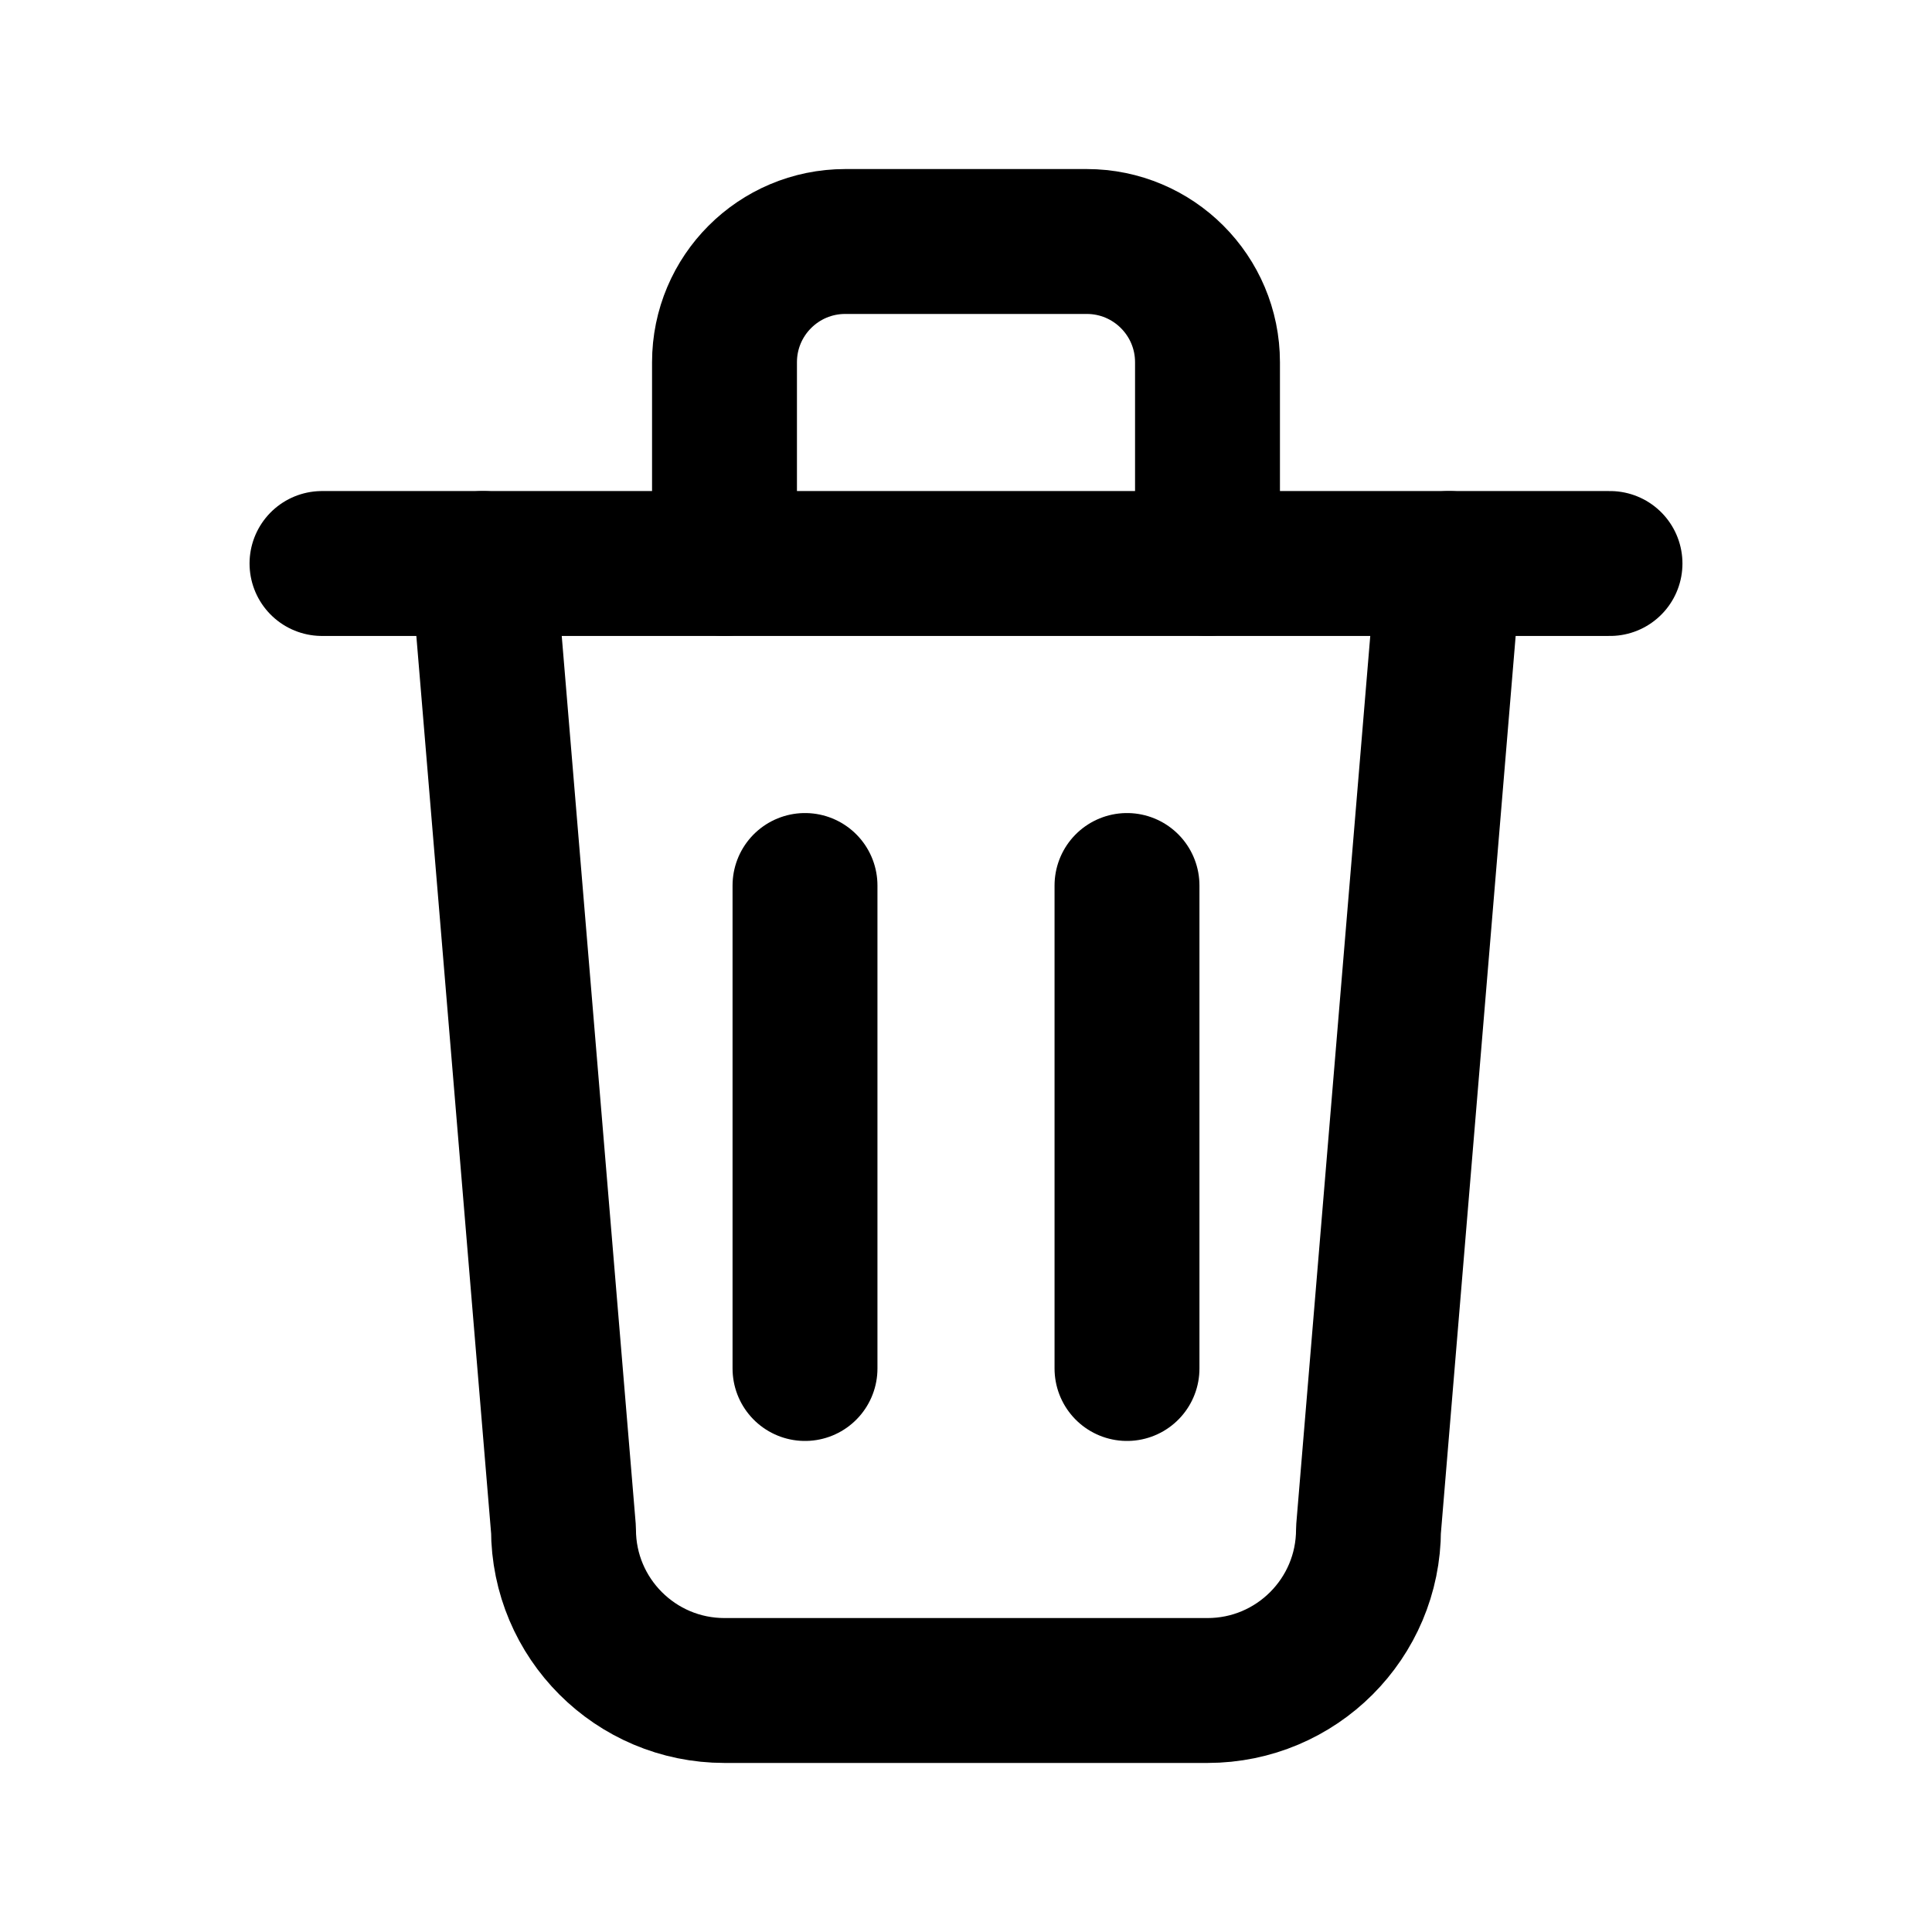
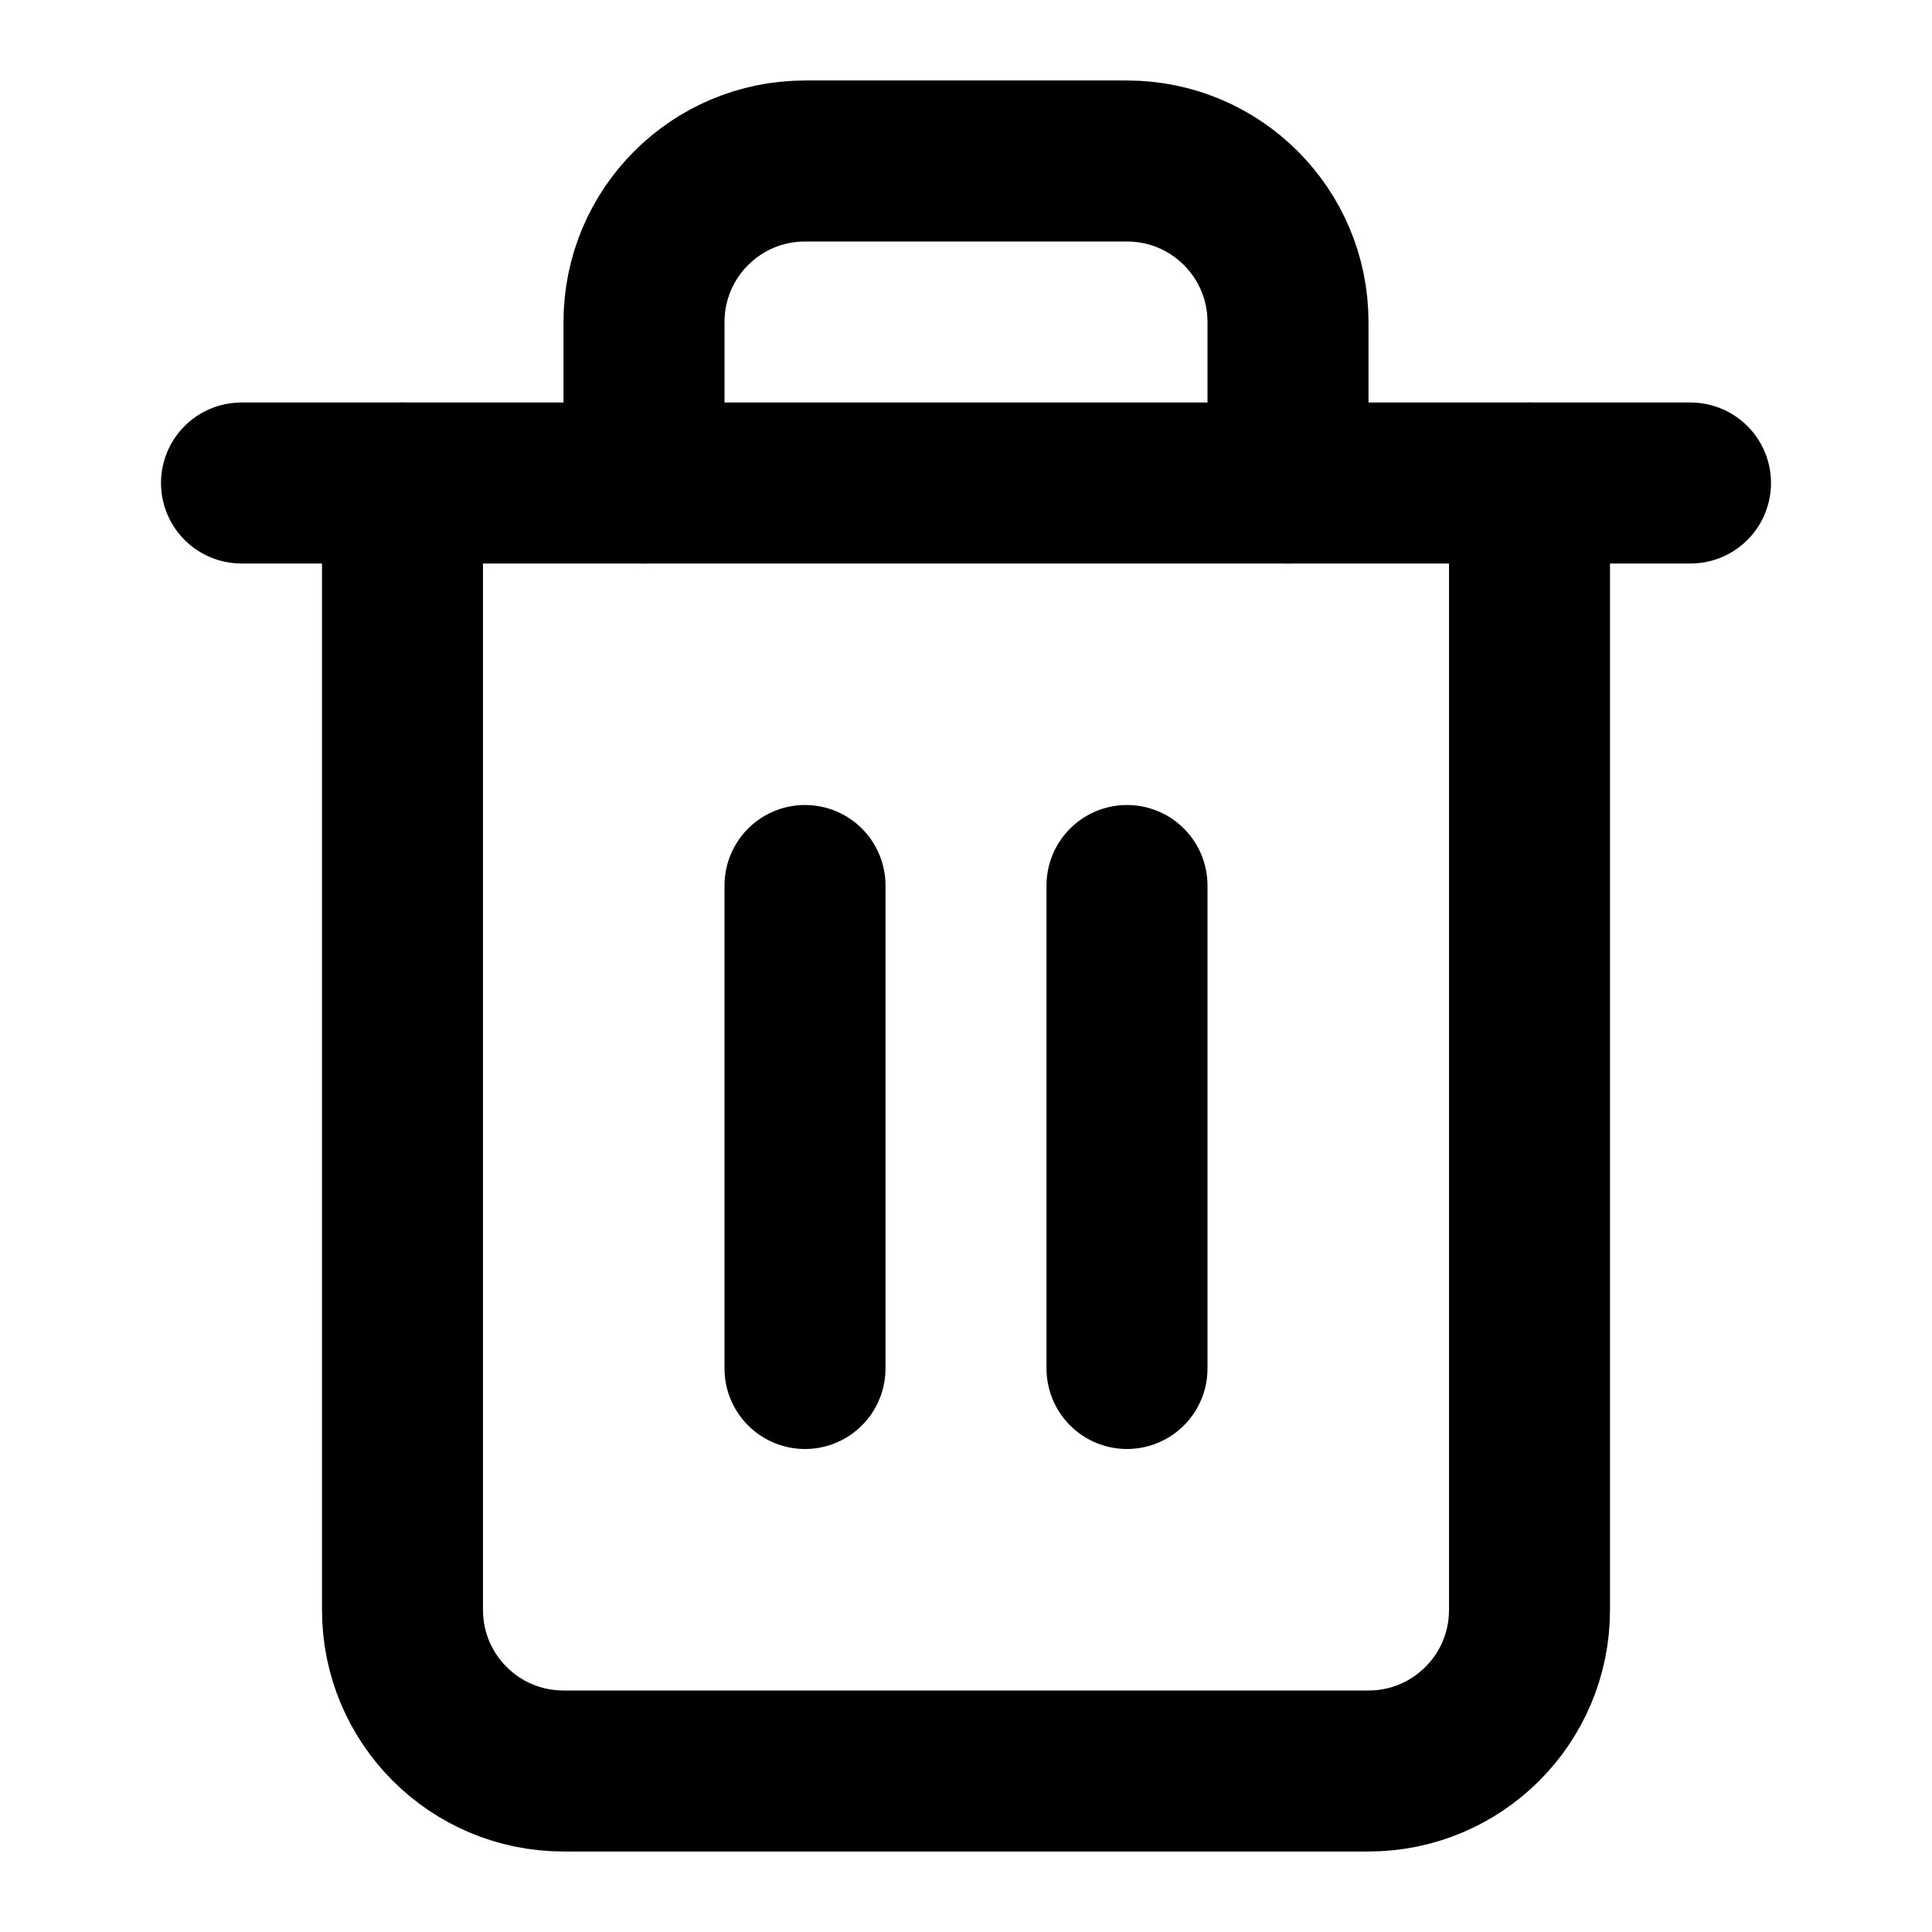
- <svg xmlns="http://www.w3.org/2000/svg" viewBox="0 0 24 24" fill="none" stroke="black" stroke-width="1.8" stroke-linecap="round" stroke-linejoin="round">
-   <path d="M4 7h16" />
-   <path d="M10 11v6M14 11v6" />
-   <path d="M6 7l1 12a2 2 0 0 0 2 2h6a2 2 0 0 0 2-2l1-12" />
-   <path d="M9 7V4.5A1.5 1.5 0 0 1 10.5 3h3A1.5 1.5 0 0 1 15 4.5V7" />
+ <svg xmlns="http://www.w3.org/2000/svg" viewBox="0 0 24 24" fill="none" stroke="black" stroke-width="2" stroke-linecap="round" stroke-linejoin="round">
+   <path d="M10 11v6" />
+   <path d="M14 11v6" />
+   <path d="M19 6v14a2 2 0 0 1-2 2H7a2 2 0 0 1-2-2V6" />
+   <path d="M3 6h18" />
+   <path d="M8 6V4a2 2 0 0 1 2-2h4a2 2 0 0 1 2 2v2" />
</svg>
